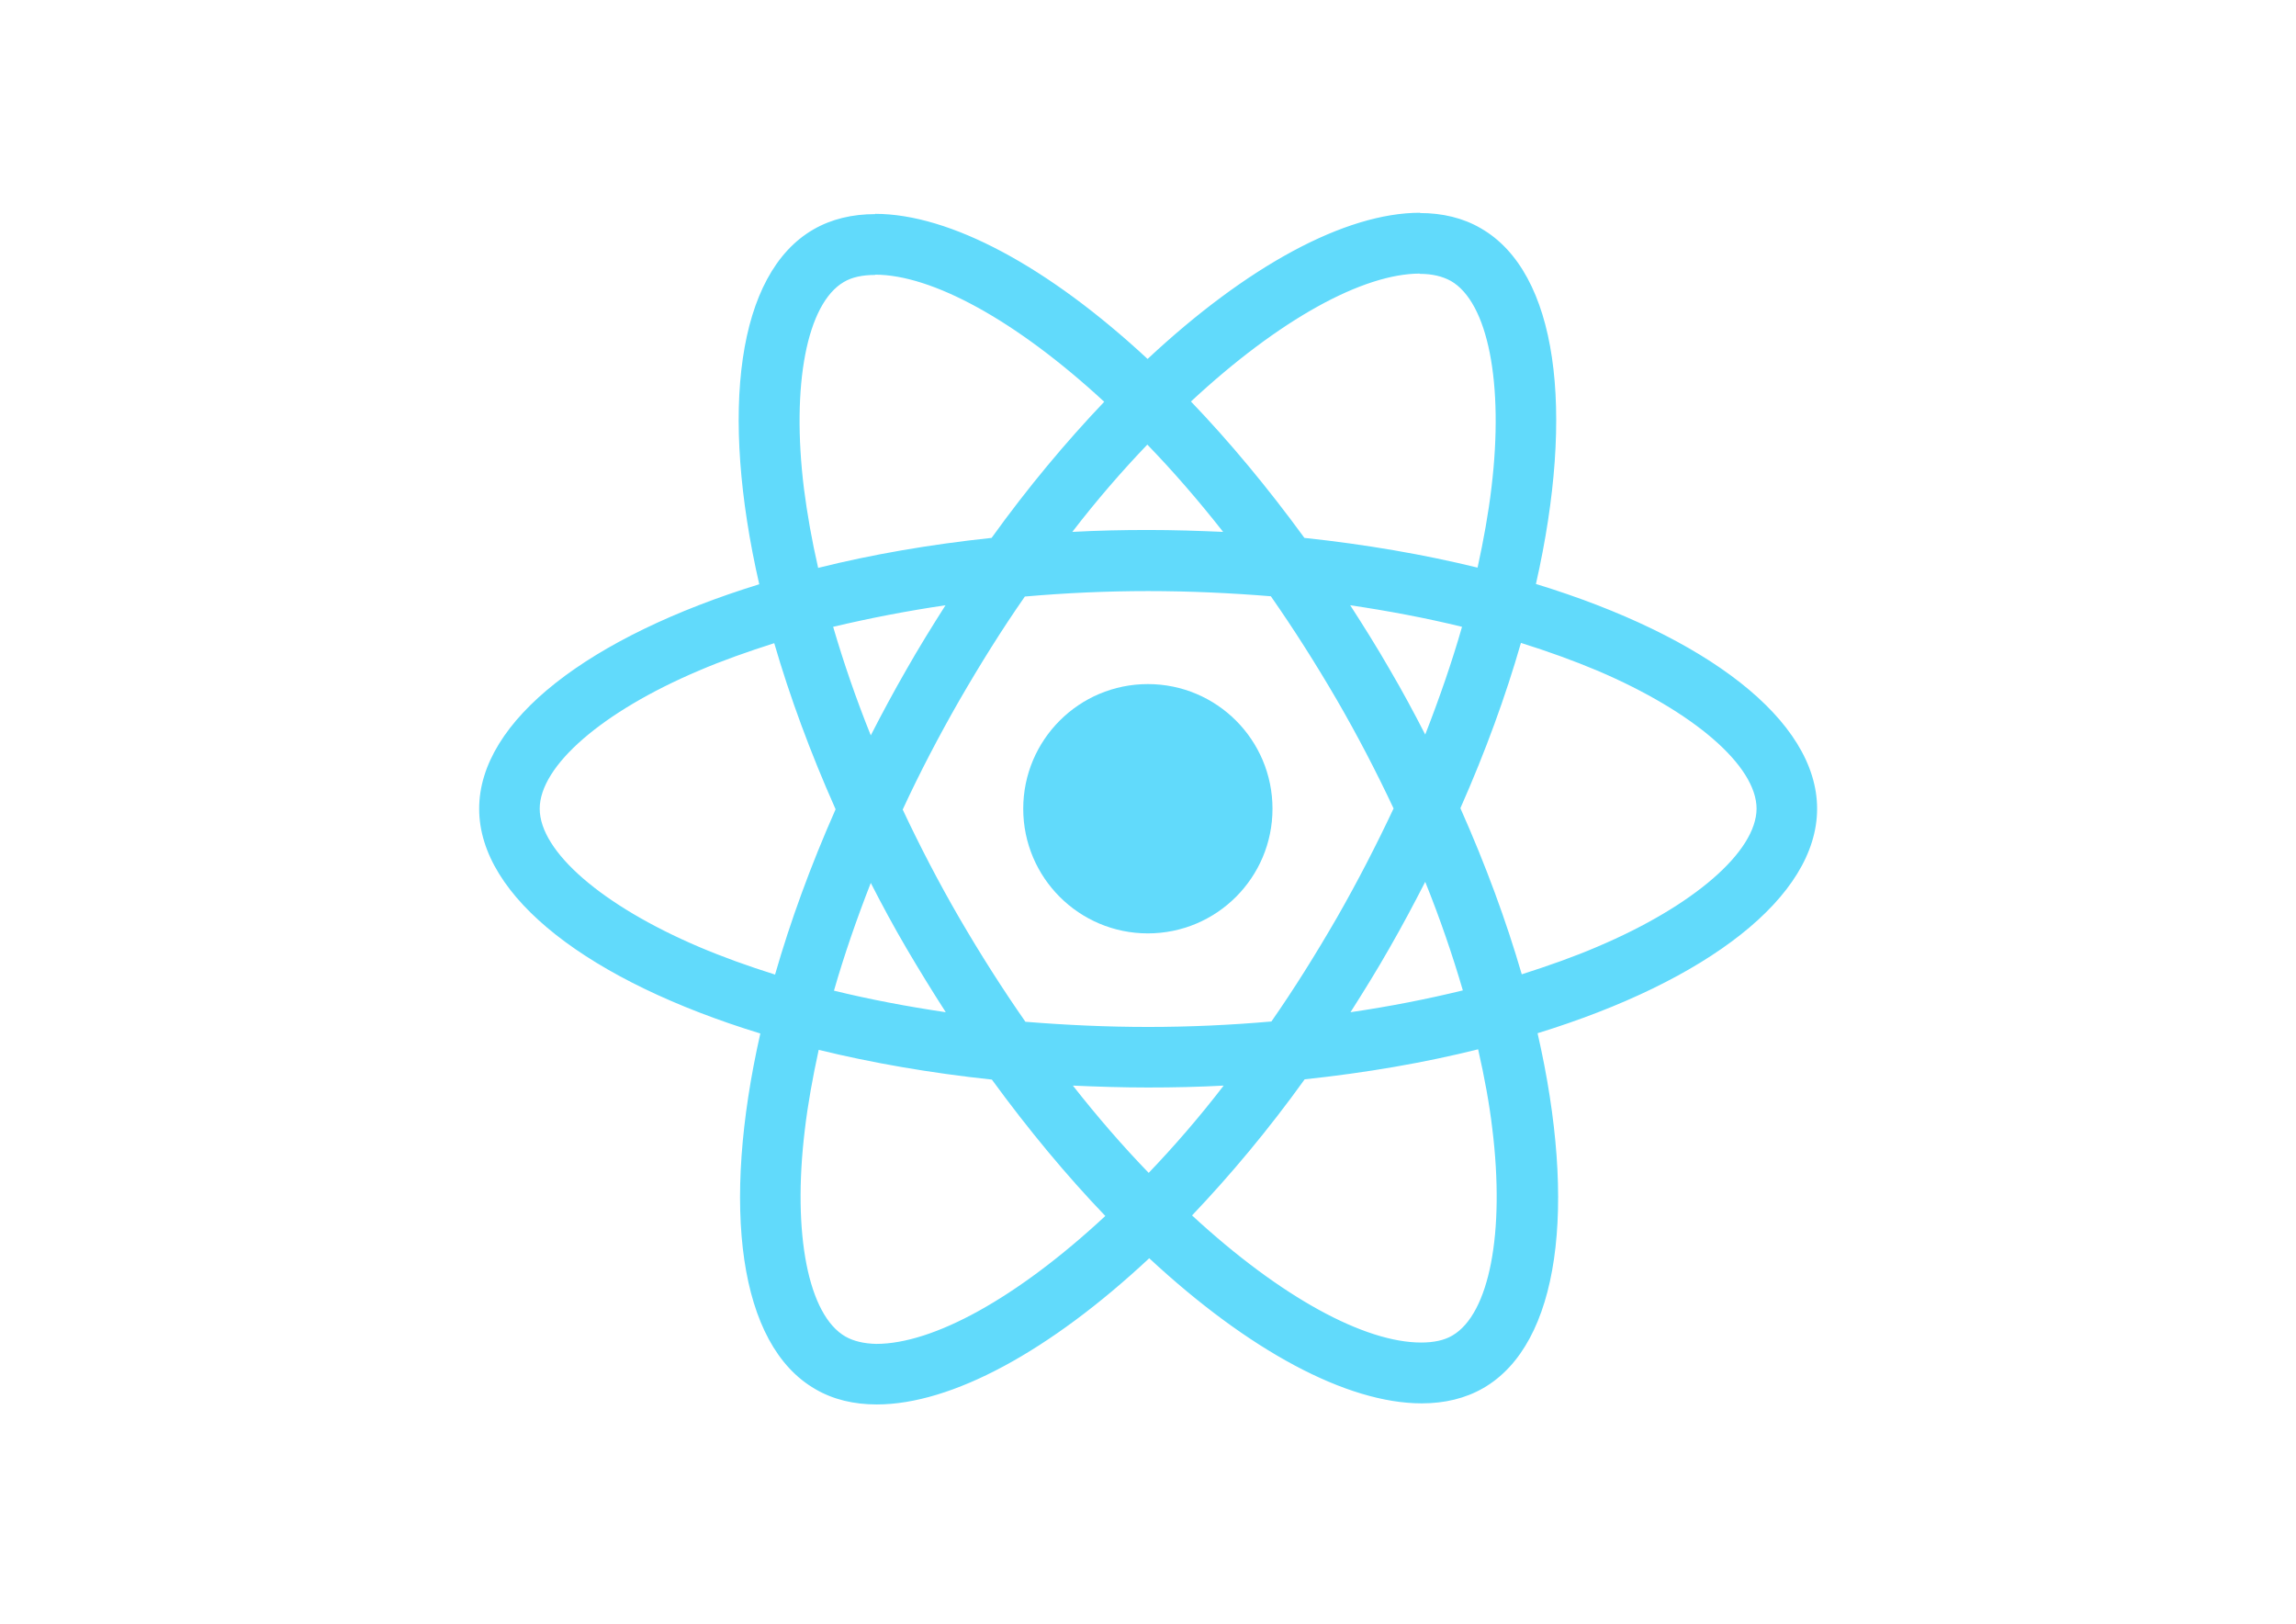
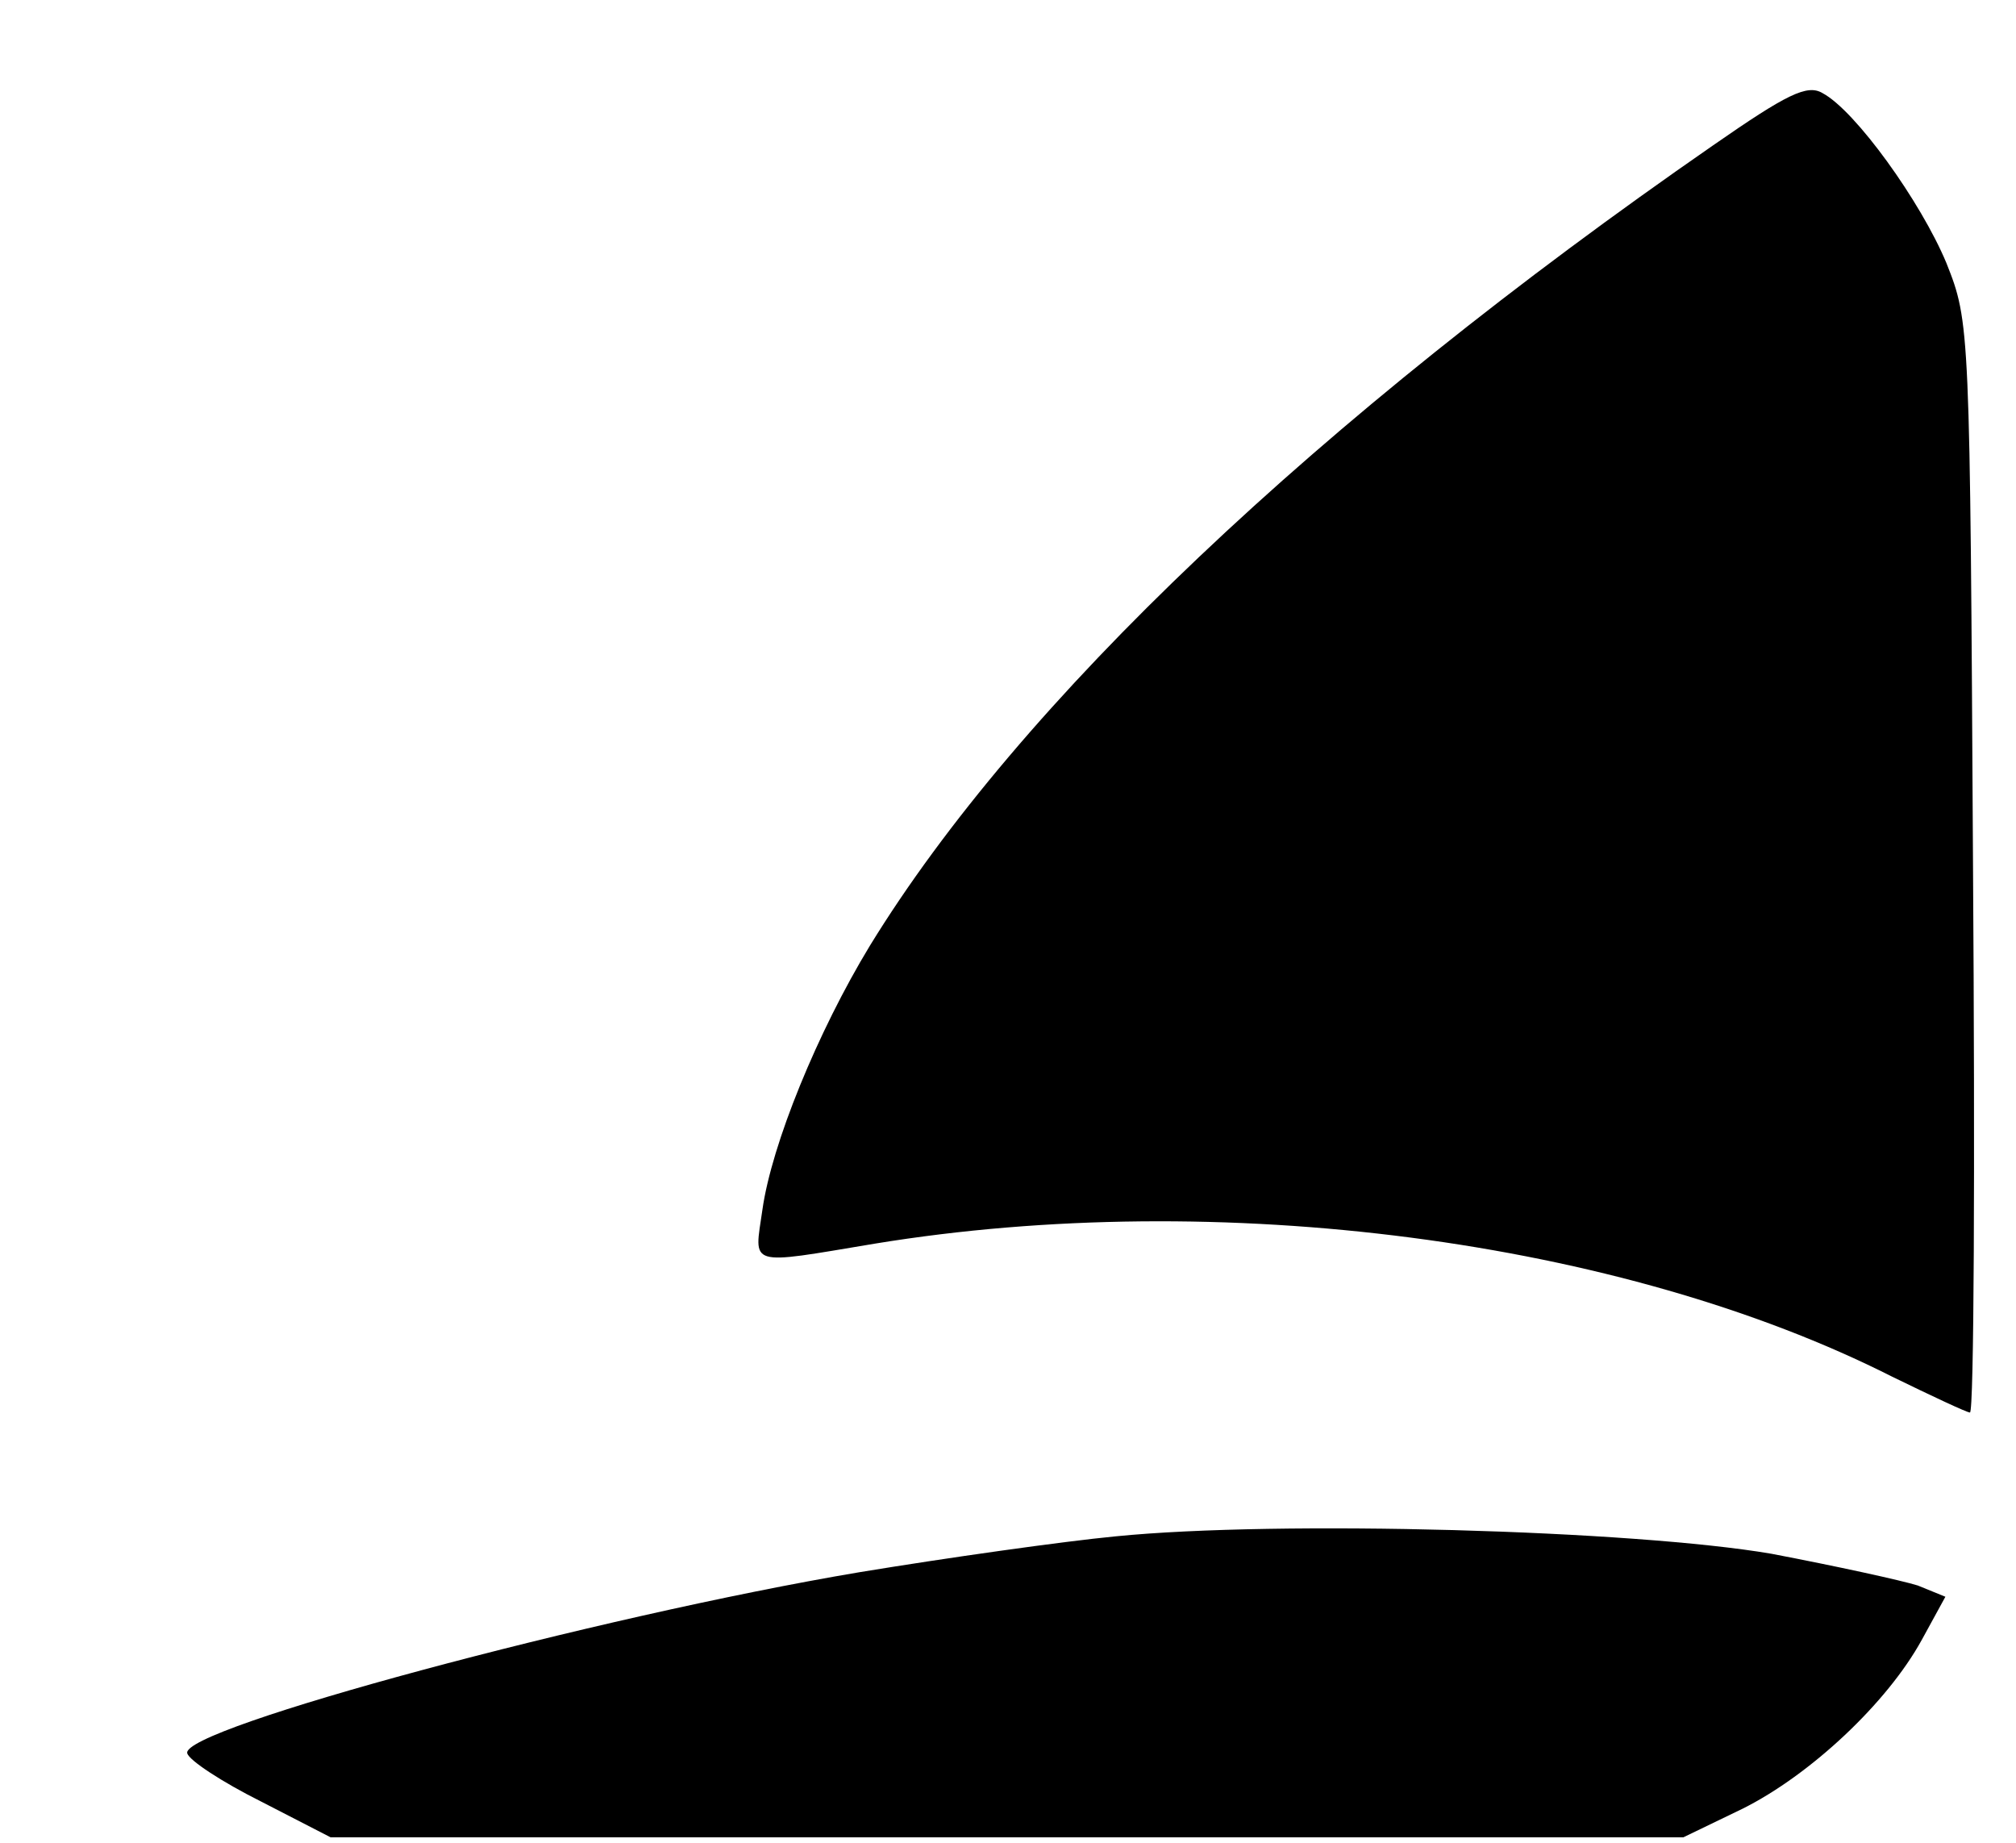
- <svg xmlns="http://www.w3.org/2000/svg" viewBox="0 0 841.9 595.3">
-   <g fill="#61DAFB">
-     <path d="M666.3 296.5c0-32.5-40.7-63.3-103.1-82.4 14.4-63.6 8-114.2-20.2-130.4-6.5-3.8-14.1-5.6-22.4-5.6v22.3c4.6 0 8.3.9 11.4 2.6 13.6 7.8 19.5 37.5 14.9 75.7-1.1 9.4-2.9 19.3-5.1 29.4-19.6-4.8-41-8.5-63.5-10.9-13.5-18.5-27.5-35.3-41.6-50 32.6-30.3 63.2-46.9 84-46.9V78c-27.5 0-63.5 19.6-99.9 53.6-36.4-33.8-72.4-53.2-99.9-53.2v22.3c20.7 0 51.4 16.5 84 46.6-14 14.7-28 31.4-41.3 49.9-22.6 2.4-44 6.1-63.6 11-2.3-10-4-19.7-5.2-29-4.7-38.2 1.1-67.9 14.6-75.8 3-1.8 6.9-2.6 11.5-2.6V78.5c-8.4 0-16 1.8-22.6 5.6-28.1 16.2-34.4 66.7-19.9 130.1-62.2 19.2-102.7 49.9-102.7 82.3 0 32.5 40.7 63.3 103.1 82.4-14.4 63.6-8 114.2 20.2 130.4 6.5 3.8 14.1 5.6 22.5 5.6 27.5 0 63.5-19.6 99.9-53.6 36.4 33.8 72.4 53.2 99.9 53.2 8.4 0 16-1.8 22.6-5.6 28.1-16.2 34.4-66.7 19.9-130.1 62-19.1 102.5-49.9 102.5-82.3zm-130.2-66.7c-3.7 12.9-8.3 26.2-13.5 39.5-4.1-8-8.4-16-13.1-24-4.6-8-9.5-15.8-14.4-23.4 14.2 2.1 27.9 4.7 41 7.9zm-45.8 106.5c-7.8 13.5-15.8 26.3-24.1 38.2-14.9 1.3-30 2-45.2 2-15.1 0-30.2-.7-45-1.9-8.3-11.9-16.4-24.6-24.2-38-7.6-13.1-14.5-26.4-20.8-39.8 6.2-13.4 13.2-26.8 20.7-39.9 7.8-13.5 15.8-26.3 24.1-38.2 14.9-1.3 30-2 45.2-2 15.1 0 30.2.7 45 1.9 8.3 11.9 16.4 24.6 24.2 38 7.6 13.1 14.5 26.4 20.8 39.8-6.3 13.4-13.2 26.8-20.7 39.9zm32.3-13c5.4 13.4 10 26.8 13.8 39.8-13.1 3.2-26.9 5.9-41.2 8 4.9-7.7 9.8-15.6 14.4-23.7 4.6-8 8.9-16.1 13-24.1zM421.2 430c-9.3-9.6-18.6-20.3-27.8-32 9 .4 18.2.7 27.5.7 9.4 0 18.7-.2 27.8-.7-9 11.7-18.3 22.4-27.5 32zm-74.4-58.9c-14.2-2.1-27.9-4.7-41-7.9 3.7-12.9 8.3-26.2 13.5-39.5 4.1 8 8.4 16 13.1 24 4.7 8 9.5 15.8 14.4 23.4zM420.7 163c9.3 9.6 18.6 20.3 27.8 32-9-.4-18.2-.7-27.5-.7-9.4 0-18.7.2-27.8.7 9-11.7 18.3-22.4 27.5-32zm-74 58.9c-4.9 7.7-9.8 15.6-14.4 23.7-4.6 8-8.9 16-13 24-5.4-13.4-10-26.8-13.8-39.8 13.1-3.1 26.9-5.8 41.2-7.9zm-90.5 125.2c-35.4-15.1-58.3-34.9-58.3-50.6 0-15.7 22.9-35.6 58.3-50.6 8.6-3.7 18-7 27.7-10.1 5.7 19.6 13.2 40 22.5 60.9-9.2 20.8-16.6 41.1-22.2 60.6-9.9-3.1-19.3-6.5-28-10.2zM310 490c-13.6-7.8-19.5-37.5-14.9-75.7 1.1-9.4 2.9-19.3 5.1-29.4 19.6 4.8 41 8.5 63.5 10.9 13.5 18.5 27.5 35.3 41.6 50-32.6 30.3-63.2 46.9-84 46.9-4.5-.1-8.3-1-11.3-2.7zm237.2-76.2c4.7 38.2-1.1 67.9-14.6 75.8-3 1.8-6.9 2.6-11.5 2.6-20.7 0-51.4-16.5-84-46.6 14-14.7 28-31.4 41.3-49.9 22.6-2.4 44-6.1 63.6-11 2.3 10.1 4.1 19.8 5.2 29.1zm38.5-66.7c-8.6 3.7-18 7-27.7 10.1-5.7-19.6-13.2-40-22.5-60.9 9.2-20.8 16.6-41.1 22.2-60.6 9.9 3.1 19.3 6.5 28.1 10.2 35.4 15.1 58.3 34.9 58.3 50.6-.1 15.7-23 35.6-58.4 50.6zM320.8 78.4z" />
-     <circle cx="420.9" cy="296.5" r="45.7" />
-     <path d="M520.5 78.1z" />
+ <svg xmlns="http://www.w3.org/2000/svg" version="1.0" width="197pt" height="180pt" viewBox="0 0 197 180" preserveAspectRatio="xMidYMid meet">
+   <g transform="translate(0,180) scale(0.1,-0.1)" fill="#000000" stroke="none">
+     <path d="M1674 1658 c-387 -268 -678 -544 -824 -782 -51 -84 -96 -194 -105 -258 -8 -56 -16 -54 110 -33 336 55 729 4 994 -130 39 -19 73 -35 76 -35 4 0 5 240 3 533 -3 529 -3 532 -26 590 -25 60 -89 149 -121 166 -15 9 -35 -1 -107 -51z" />
+     <path d="M1090 299 c-52 -5 -165 -21 -250 -35 -256 -43 -665 -153 -657 -177 2 -7 34 -28 72 -47 l68 -35 661 0 661 0 58 28 c66 33 141 103 175 165 l23 42 -27 11 c-16 5 -80 19 -143 31 -134 23 -481 33 -641 17z" />
  </g>
</svg>
